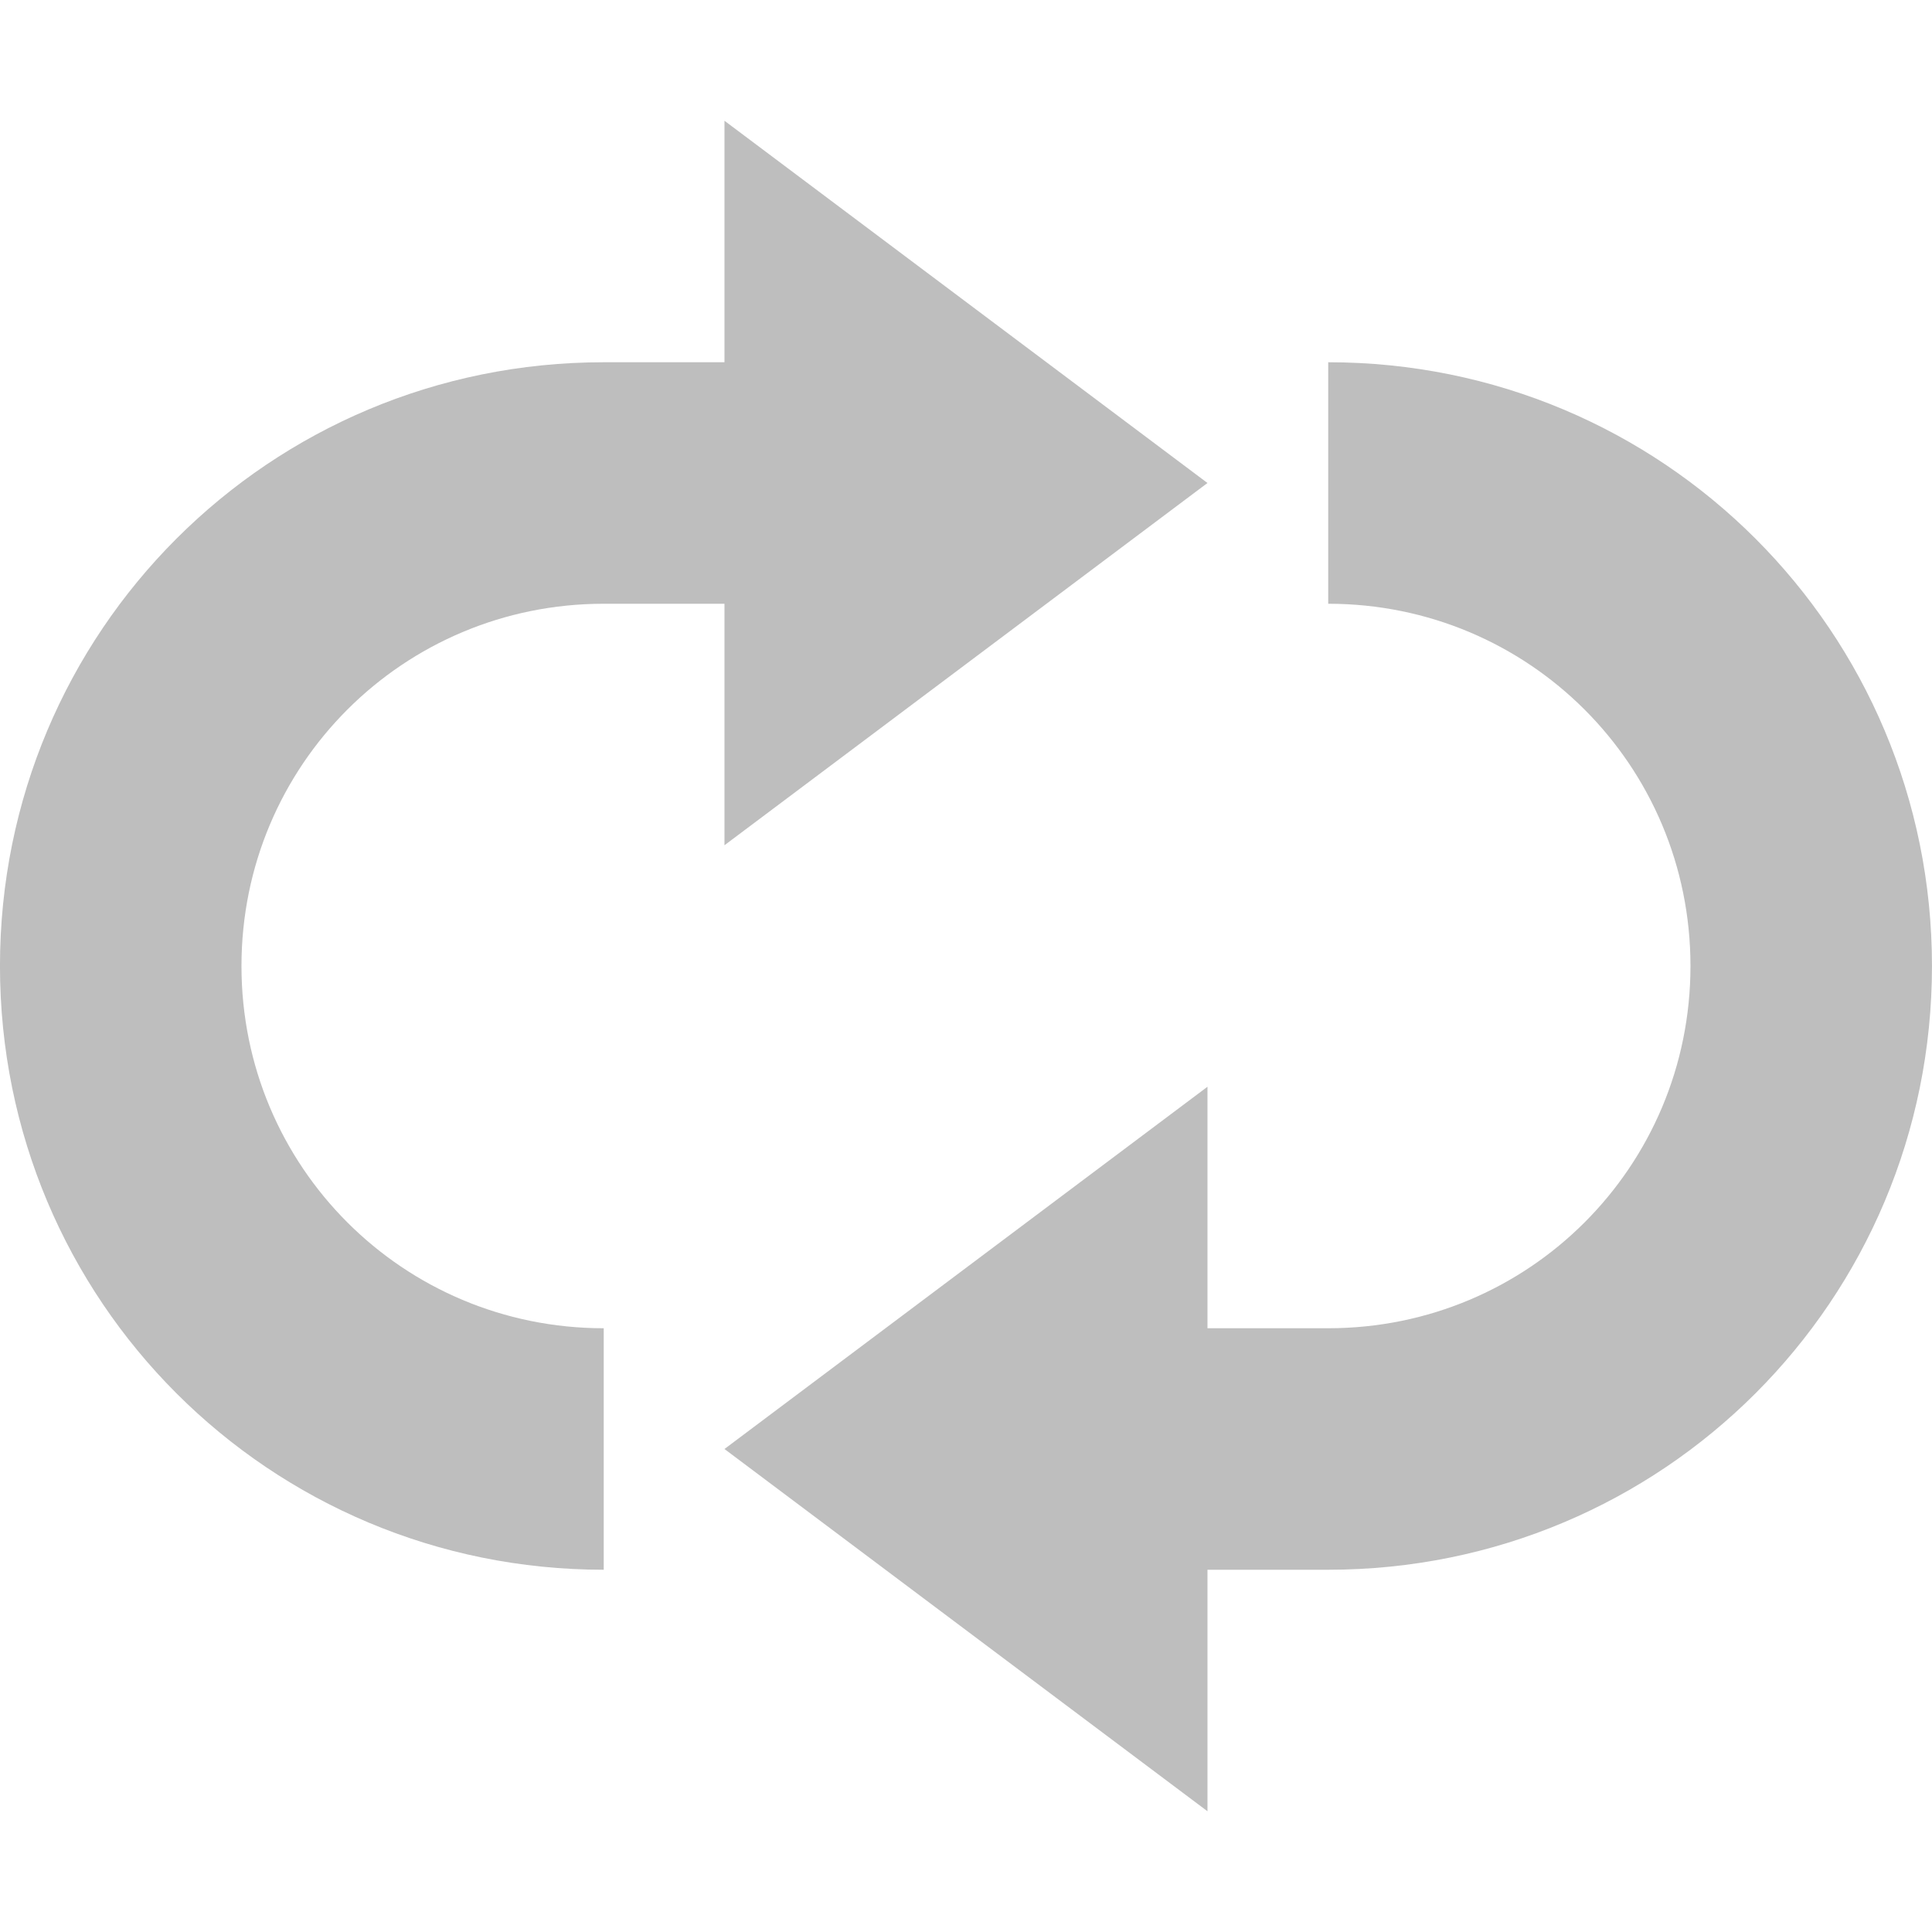
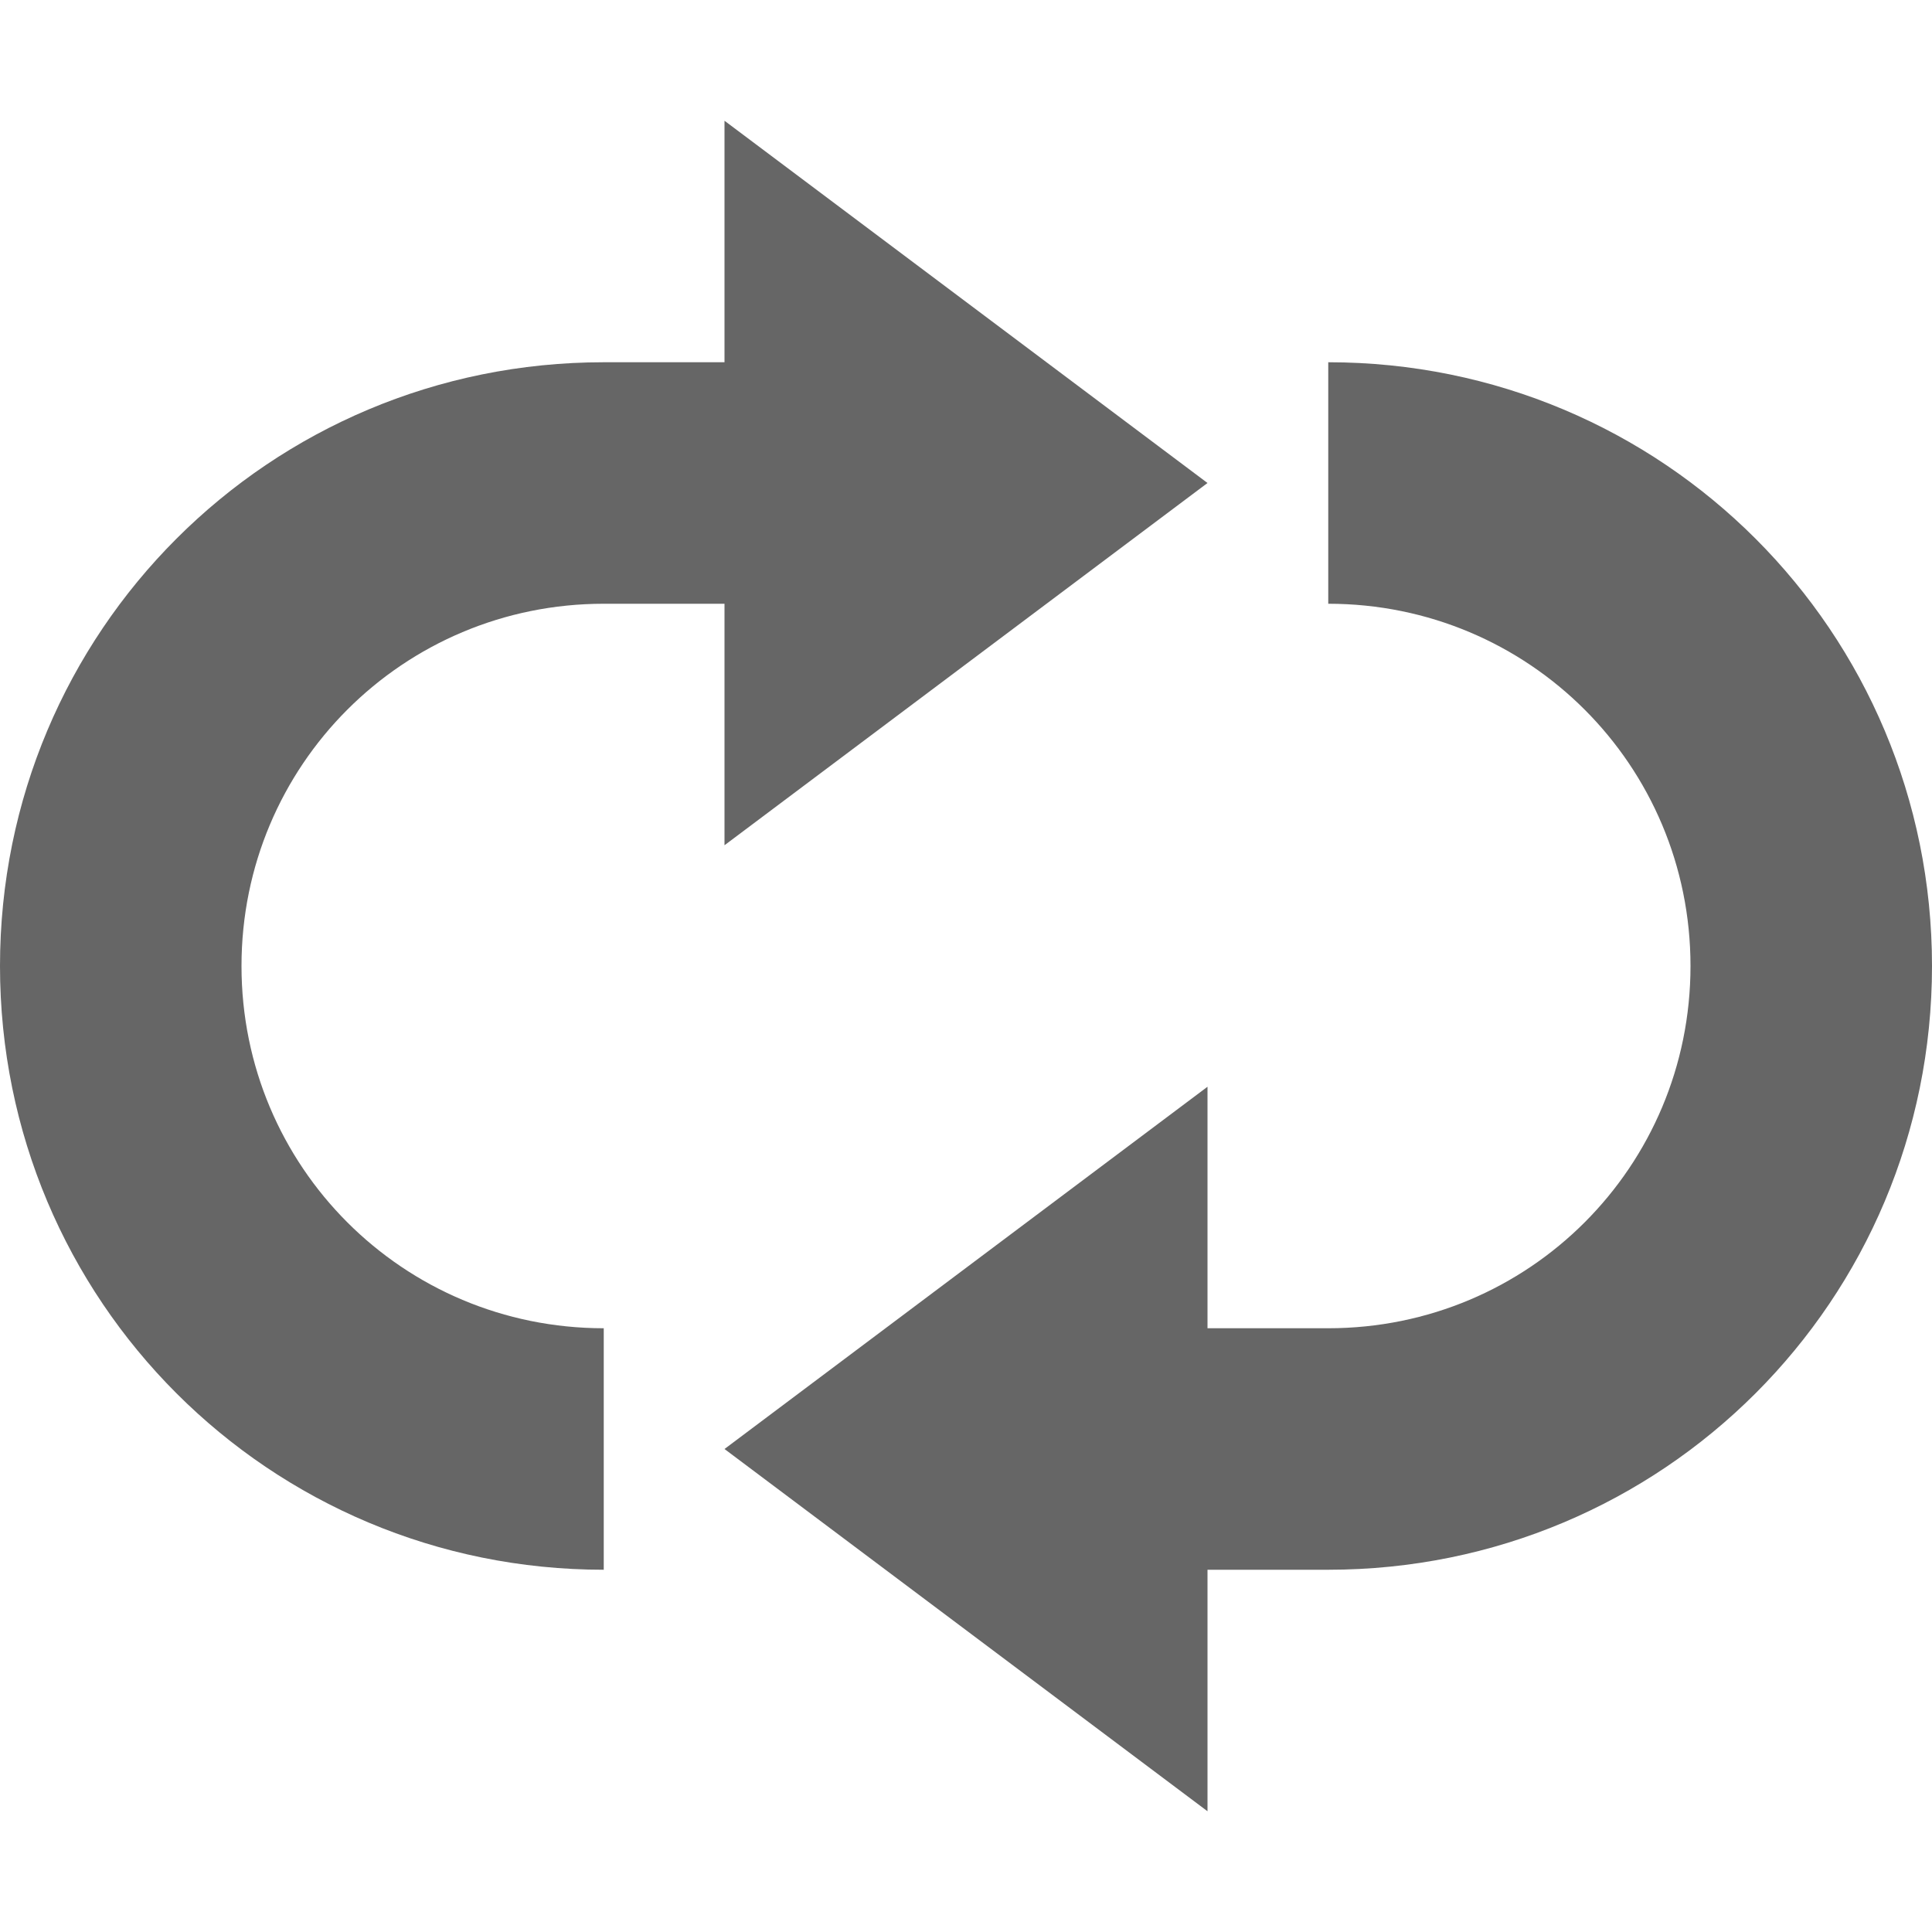
- <svg xmlns="http://www.w3.org/2000/svg" height="16" id="svg7384" version="1.1" width="16">
-   <defs id="defs7386">
-     <filter color-interpolation-filters="sRGB" id="filter7554">
-       <feBlend id="feBlend7556" in2="BackgroundImage" mode="darken" />
-     </filter>
-     <filter color-interpolation-filters="sRGB" id="filter7554-7">
-       <feBlend id="feBlend7556-6" in2="BackgroundImage" mode="darken" />
-     </filter>
-   </defs>
-   <g id="layer9" label="status" style="display:inline" transform="translate(-273.0002,482)">
-     <path d="m 279,-481 0,2 -1,0 c -2.77,0 -5,2.23 -5,5 0,2.77 2.23,5 5,5 l 0,-2 c -1.662,0 -3,-1.338 -3,-3 0,-1.662 1.338,-3 3,-3 l 1,0 0,2 4,-3 -4,-3 z m 5,2 0,2 c 1.662,0 3,1.338 3,3 0,1.662 -1.338,3 -3,3 l -1,0 0,-2 -4,3 4,3 0,-2 1,0 c 2.77,0 5,-2.23 5,-5 0,-2.77 -2.23,-5 -5,-5 z" id="rect3815" style="color:#bebebe;fill:#bebebe;fill-opacity:1;fill-rule:nonzero;stroke:none;stroke-width:1;marker:none;visibility:visible;display:inline;overflow:visible;enable-background:accumulate" />
+ <svg xmlns="http://www.w3.org/2000/svg" height="16" width="16" id="svg2" version="1.1">
+   <defs id="defs10" />
+   <g color="#bebebe" transform="translate(-273 151)" id="g4">
+     <path d="M279-150v2h-1c-2.77 0-5 2.23-5 5s2.23 5 5 5v-2c-1.662 0-3-1.338-3-3s1.338-3 3-3h1v2l4-3zm5 2v2c1.662 0 3 1.338 3 3s-1.338 3-3 3h-1v-2l-4 3 4 3v-2h1c2.77 0 5-2.23 5-5s-2.23-5-5-5z" fill="#666" overflow="visible" style="marker:none" id="path6" />
  </g>
-   <g id="layer10" style="display:inline" transform="translate(-273.0002,482)" />
-   <g id="layer13" style="display:inline" transform="translate(-273.0002,482)" />
-   <g id="layer14" transform="translate(-273.0002,482)" />
-   <g id="layer15" style="display:inline" transform="translate(-273.0002,482)" />
-   <g id="g71291" style="display:inline" transform="translate(-273.0002,482)" />
-   <g id="g4953" style="display:inline" transform="translate(-273.0002,482)" />
-   <g id="layer12" style="display:inline" transform="translate(-273.0002,482)" />
</svg>
